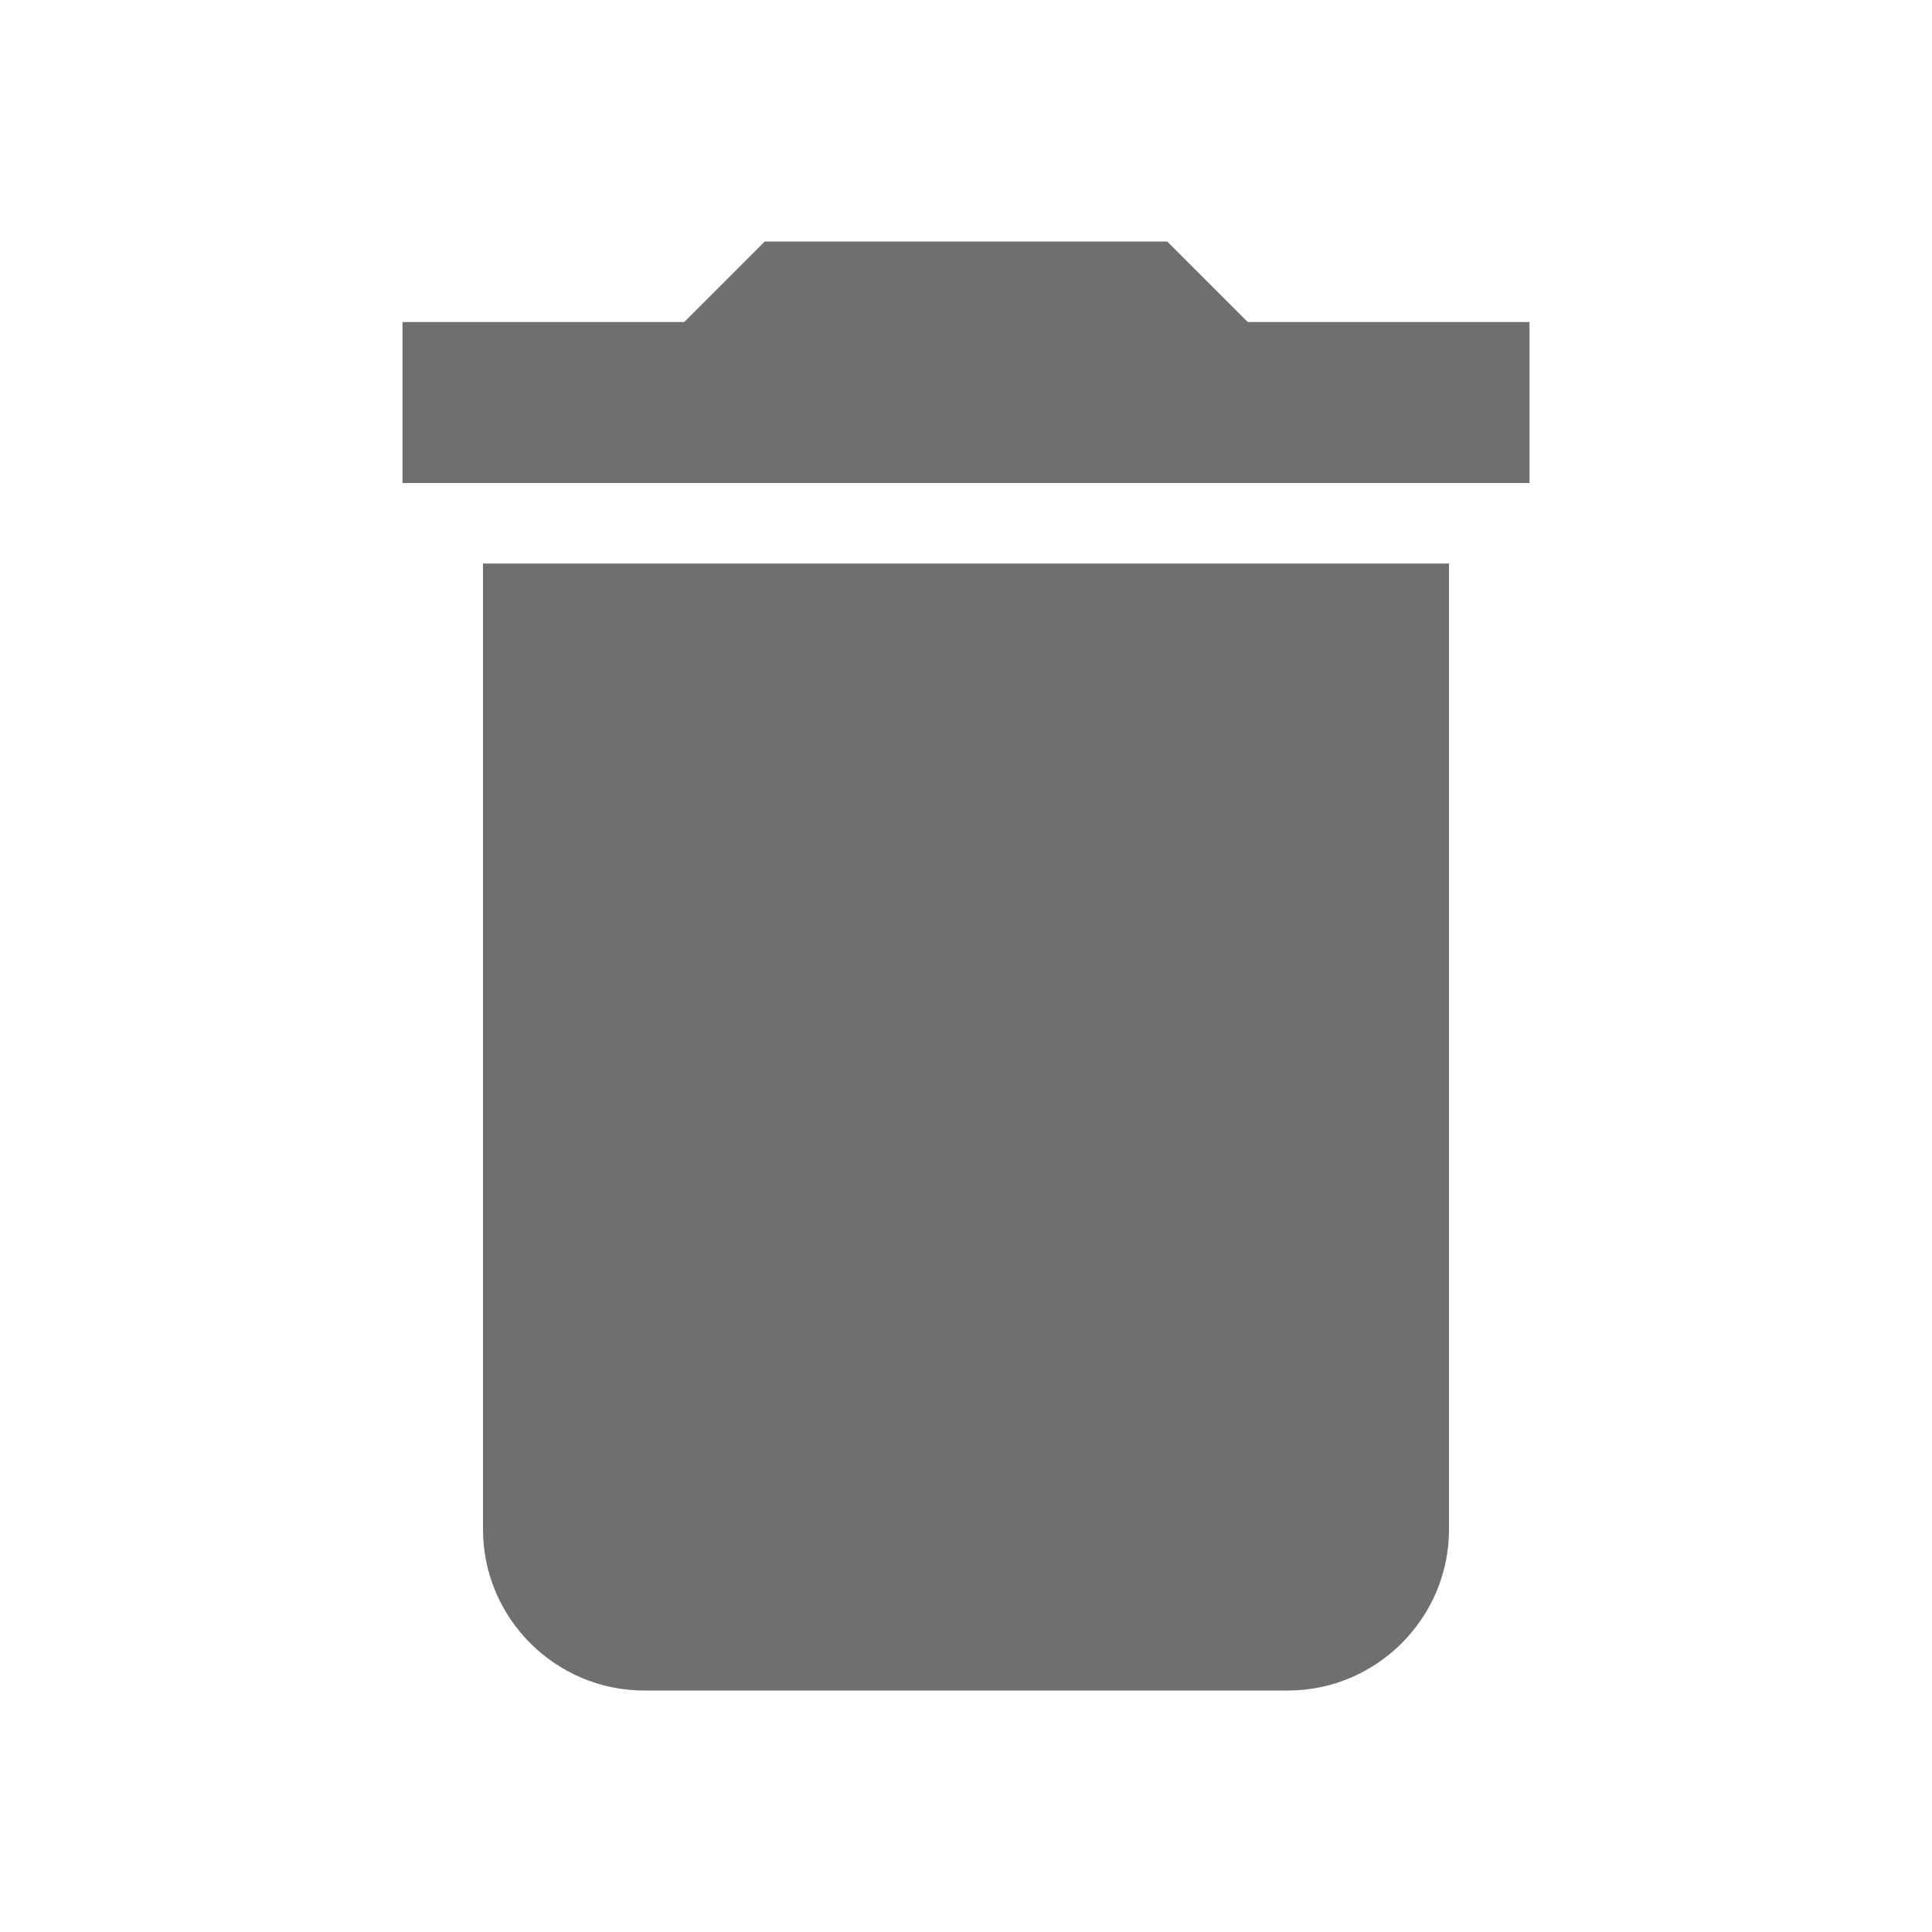
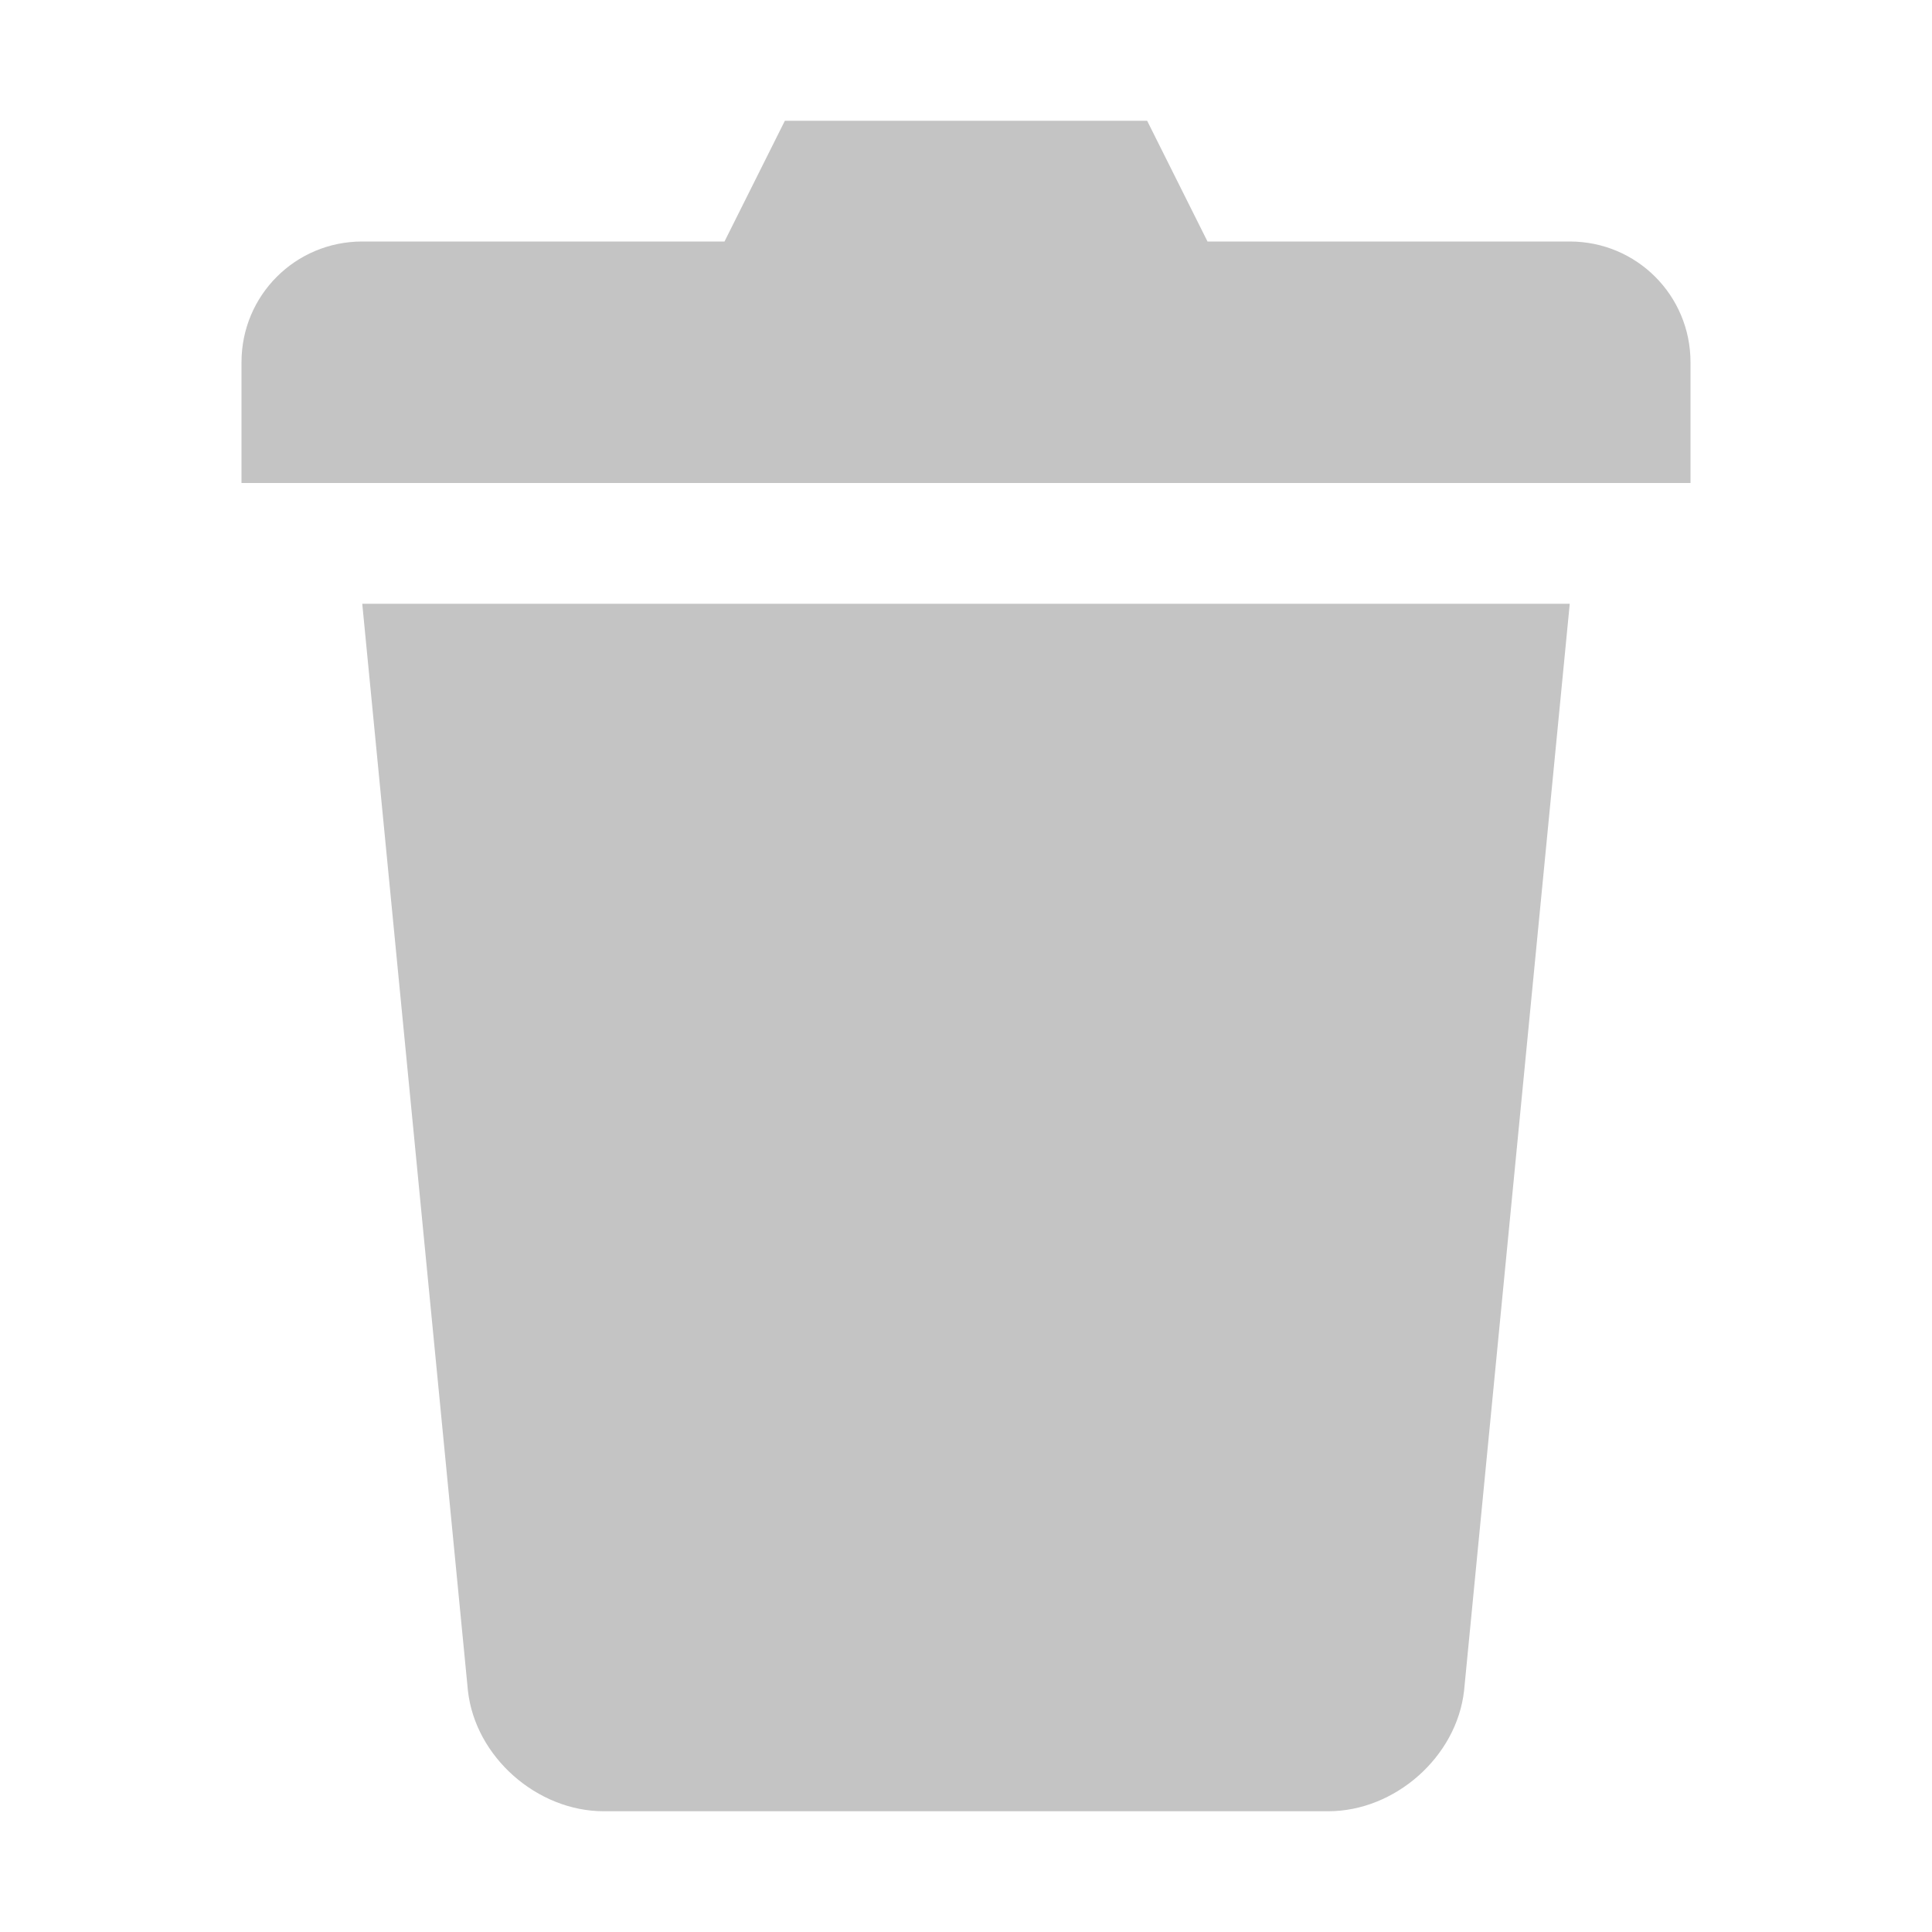
- <svg xmlns="http://www.w3.org/2000/svg" fill="#6f6f6f" height="24" viewBox="0 0 24 24" width="24">
-   <path d="M6 19c0 1.1.9 2 2 2h8c1.1 0 2-.9 2-2V7H6v12zM19 4h-3.5l-1-1h-5l-1 1H5v2h14V4z" />
-   <path d="M0 0h24v24H0z" fill="none" />
+ <svg xmlns="http://www.w3.org/2000/svg" version="1.1" viewbox="0 0 16 16" width="16" height="16" id="svg4">
+   <defs id="defs8" />
+   <path d="M6.5 1L6 2H3c-.554 0-1 .446-1 1v1h12V3c0-.554-.446-1-1-1h-3l-.5-1zM3 5l.875 9c.06.55.573 1 1.125 1h6c.552 0 1.064-.45 1.125-1L13 5z" id="path2" style="fill:#c4c4c4;fill-opacity:1" />
</svg>
